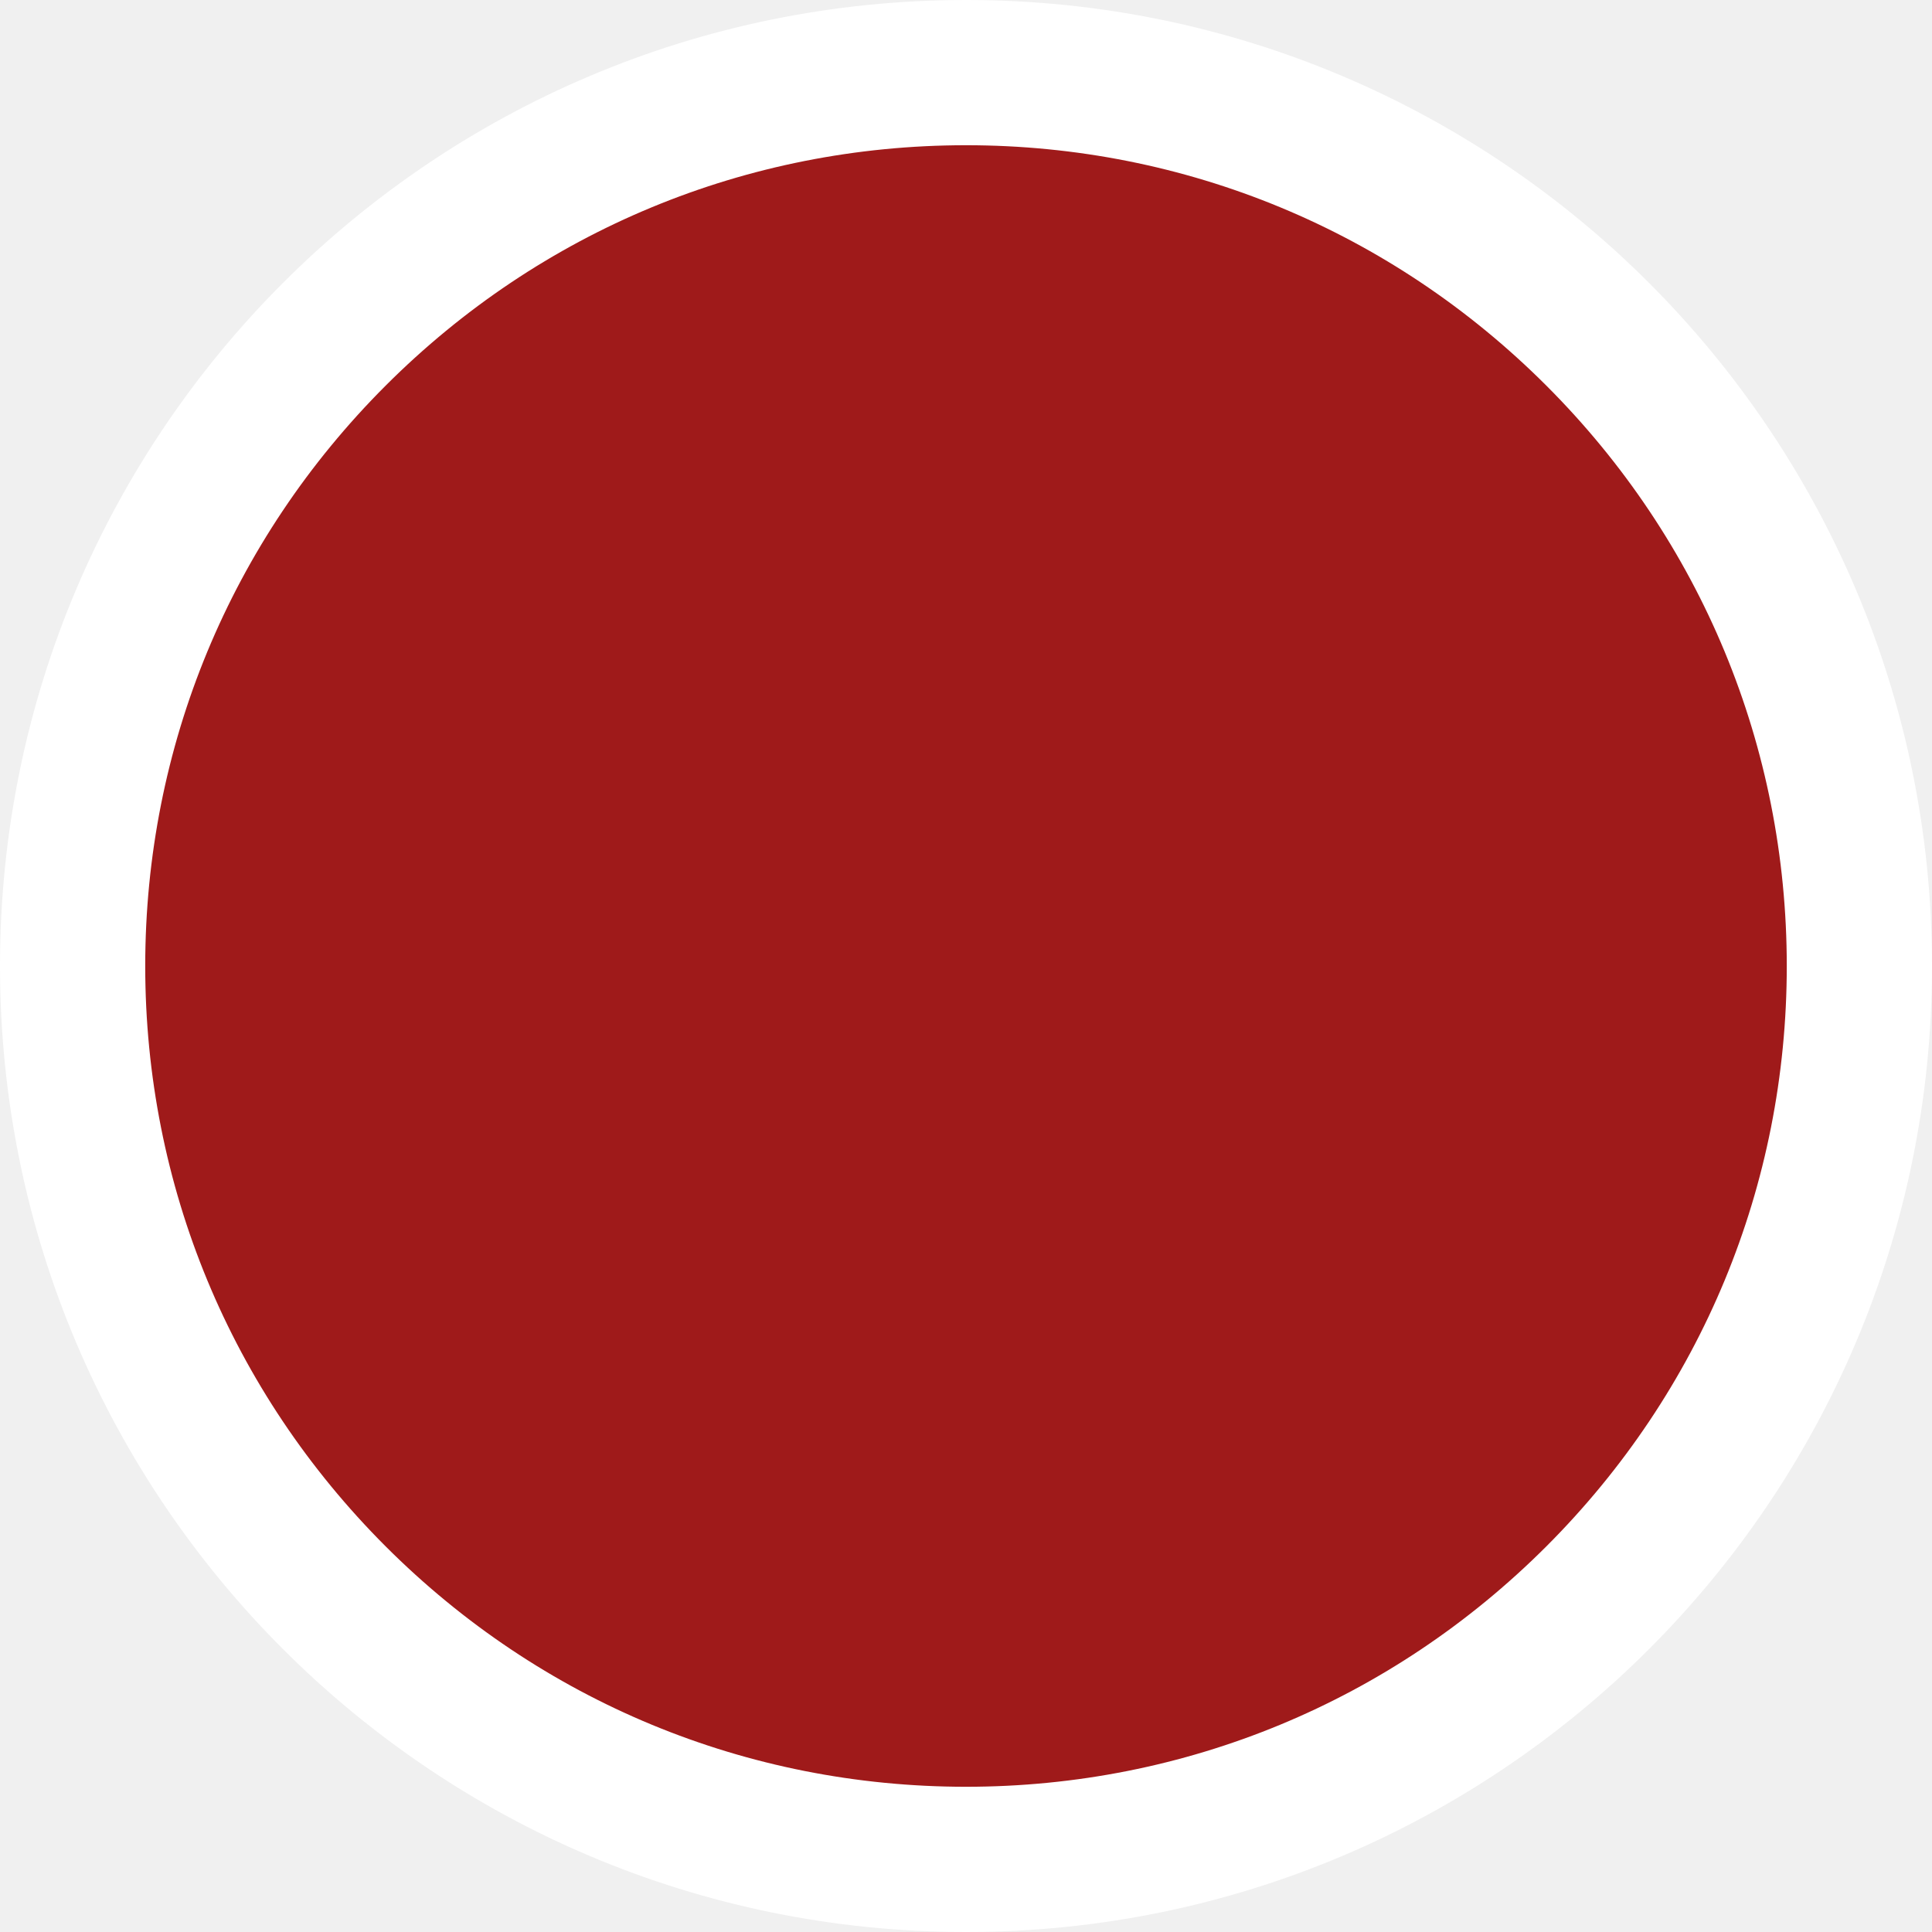
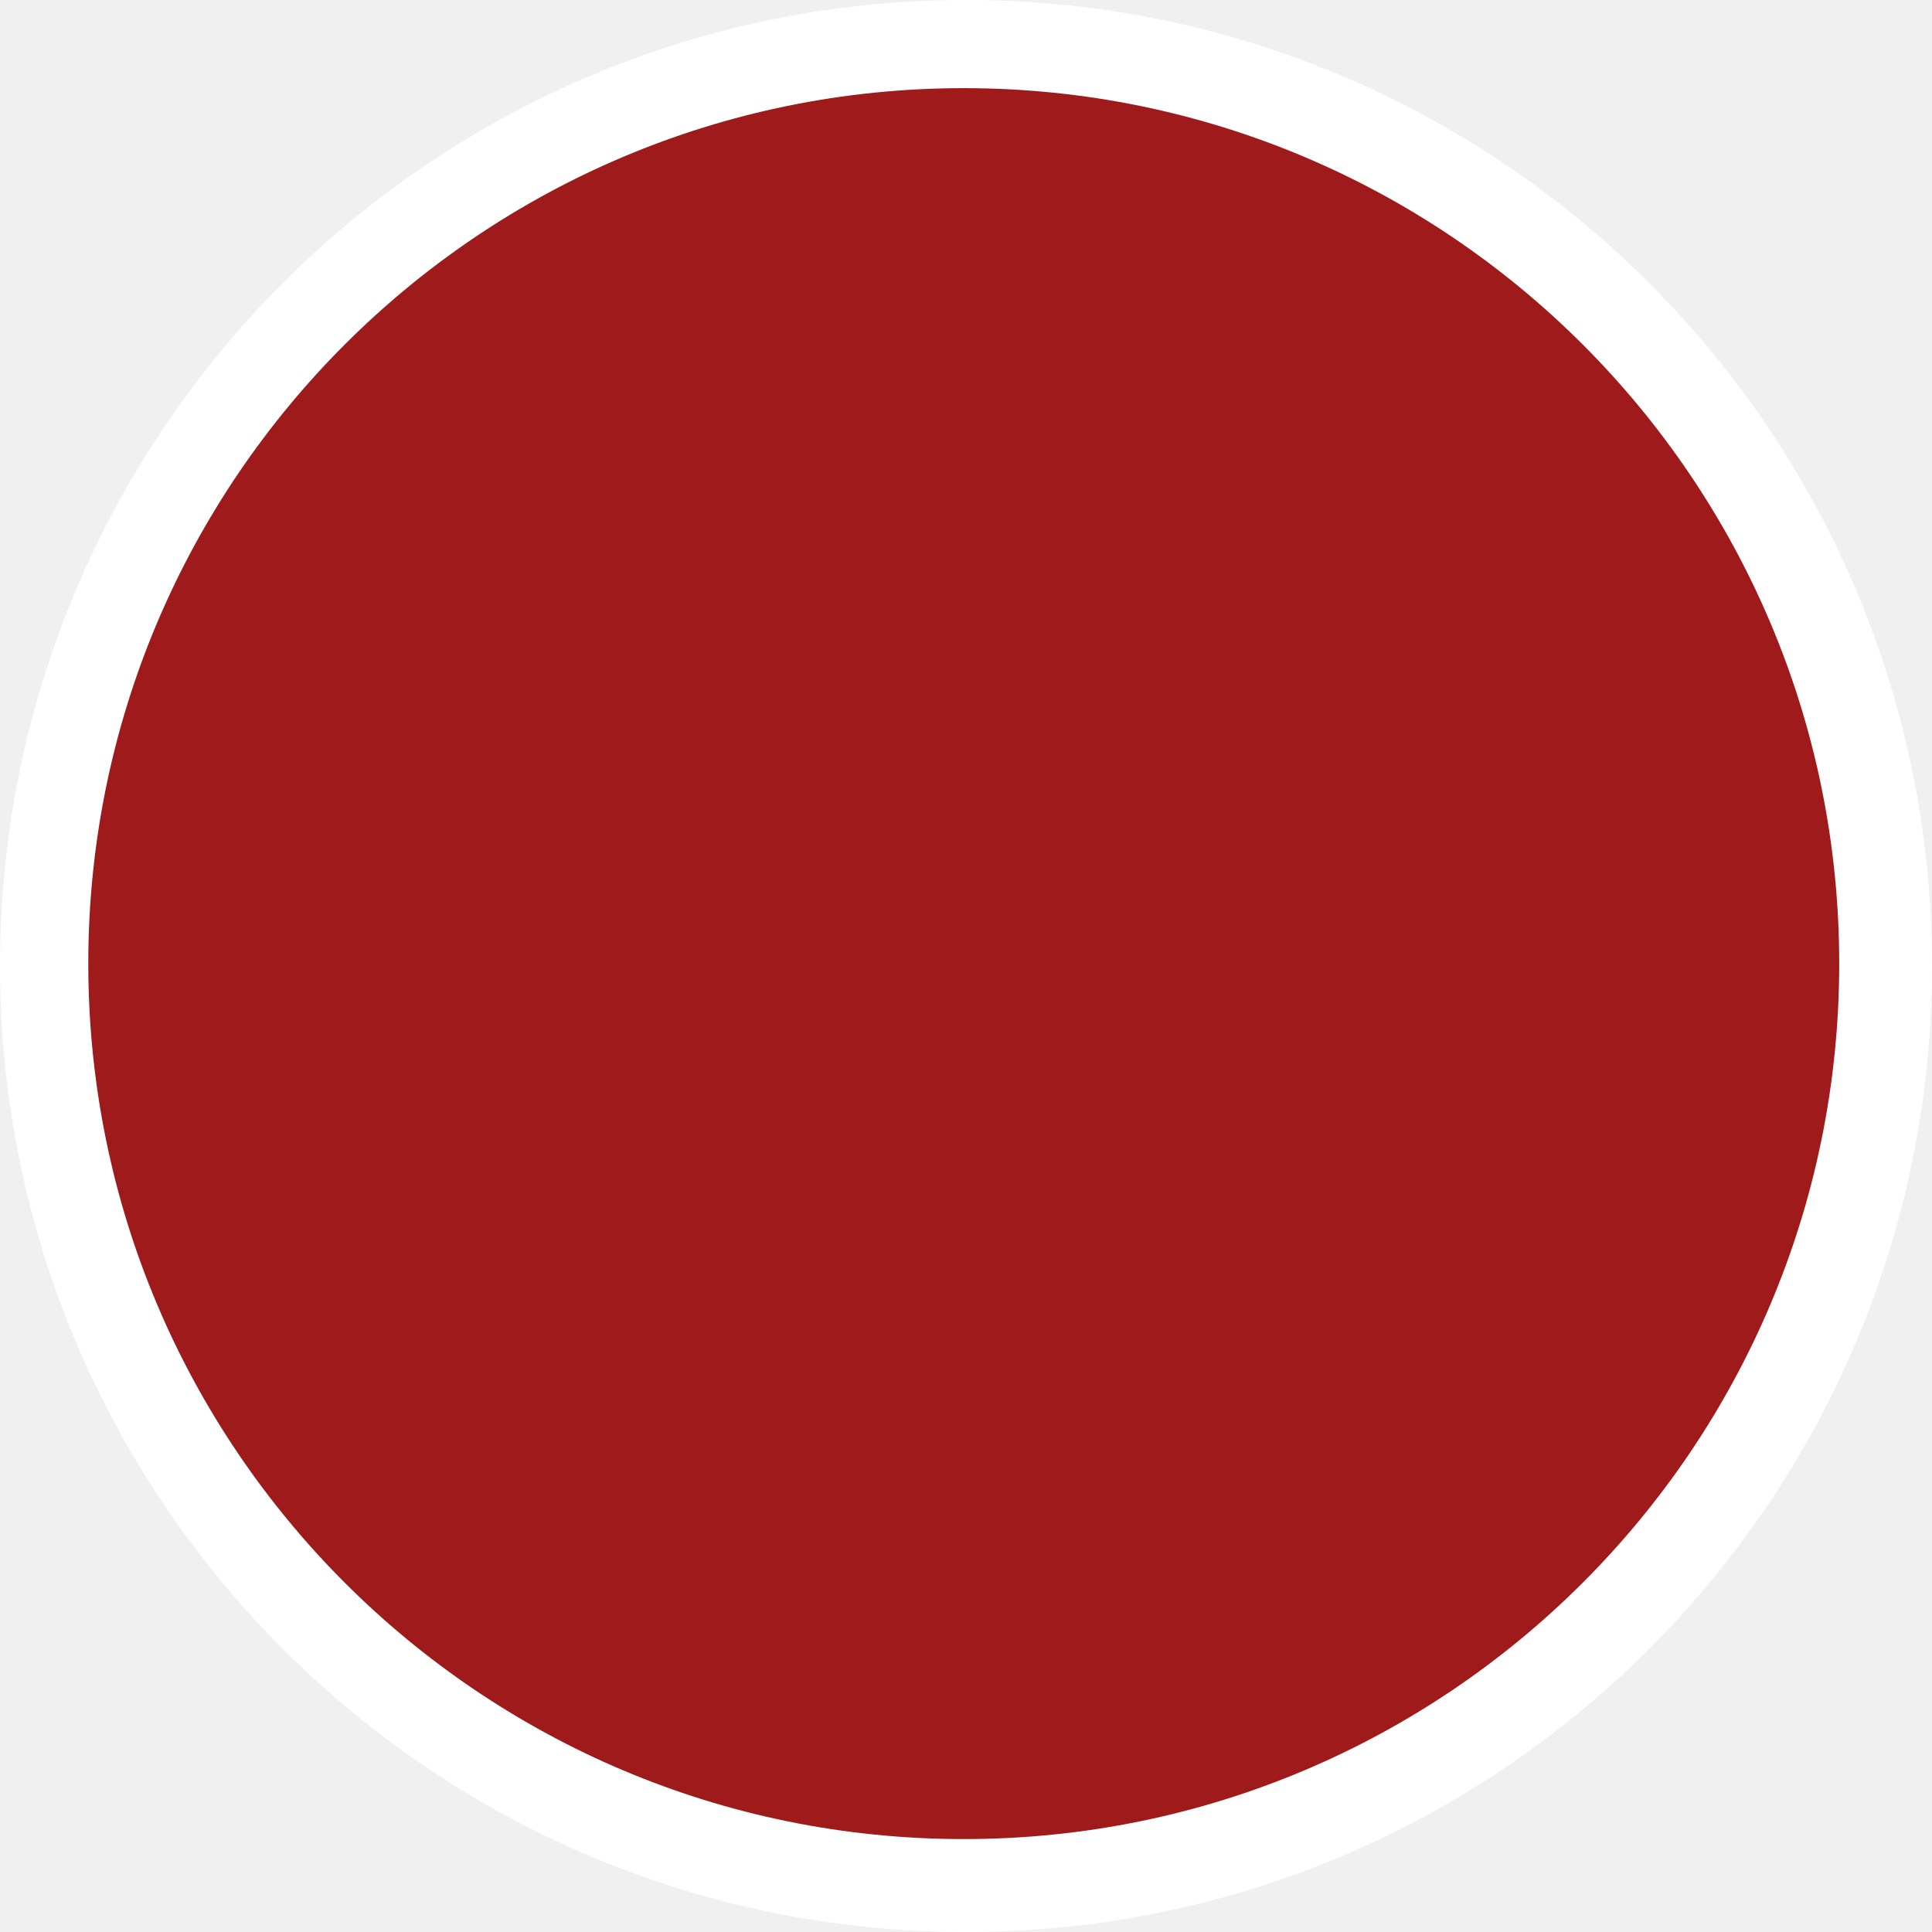
- <svg xmlns="http://www.w3.org/2000/svg" width="39.909" height="39.909" viewBox="0 0 39.909 39.909">
-   <defs>
-     <style>.a{fill:#9f1a1a;}.b,.c{stroke:none;}.c{fill:#fff;}</style>
-   </defs>
-   <g transform="translate(0)">
-     <g class="a" transform="translate(39.909 39.909) rotate(180)">
-       <path class="b" d="M 19.954 38.409 C 15.025 38.409 10.391 36.489 6.905 33.004 C 3.42 29.518 1.5 24.884 1.5 19.954 C 1.5 15.025 3.42 10.391 6.905 6.905 C 10.391 3.42 15.025 1.5 19.954 1.5 C 24.884 1.5 29.518 3.42 33.004 6.905 C 36.489 10.391 38.409 15.025 38.409 19.954 C 38.409 24.884 36.489 29.518 33.004 33.004 C 29.518 36.489 24.884 38.409 19.954 38.409 Z" />
-       <path class="c" d="M 19.954 3 C 15.426 3 11.168 4.764 7.966 7.966 C 4.764 11.168 3 15.426 3 19.954 C 3 24.483 4.764 28.741 7.966 31.943 C 11.168 35.145 15.426 36.909 19.954 36.909 C 24.483 36.909 28.741 35.145 31.943 31.943 C 35.145 28.741 36.909 24.483 36.909 19.954 C 36.909 15.426 35.145 11.168 31.943 7.966 C 28.741 4.764 24.483 3 19.954 3 M 19.954 3.814697265625e-06 C 30.975 3.814697265625e-06 39.909 8.934 39.909 19.954 C 39.909 30.975 30.975 39.909 19.954 39.909 C 8.934 39.909 3.814697265625e-06 30.975 3.814697265625e-06 19.954 C 3.814697265625e-06 8.934 8.934 3.814697265625e-06 19.954 3.814697265625e-06 Z" />
-     </g>
-   </g>
+ <svg xmlns="http://www.w3.org/2000/svg" id="Player_Button" data-name="Player Button" width="43" height="43" viewBox="0 0 43 43">
+   <circle id="Ellipse_46" data-name="Ellipse 46" cx="21.5" cy="21.5" r="21.5" fill="#fff" />
+   <path id="Icon_material-fiber-manual-record" data-name="Icon material-fiber-manual-record" d="M38.969,19.485A19.485,19.485,0,1,1,19.485,0,19.485,19.485,0,0,1,38.969,19.485Z" transform="translate(40.934 40.932) rotate(180)" fill="#9f1a1a" />
</svg>
